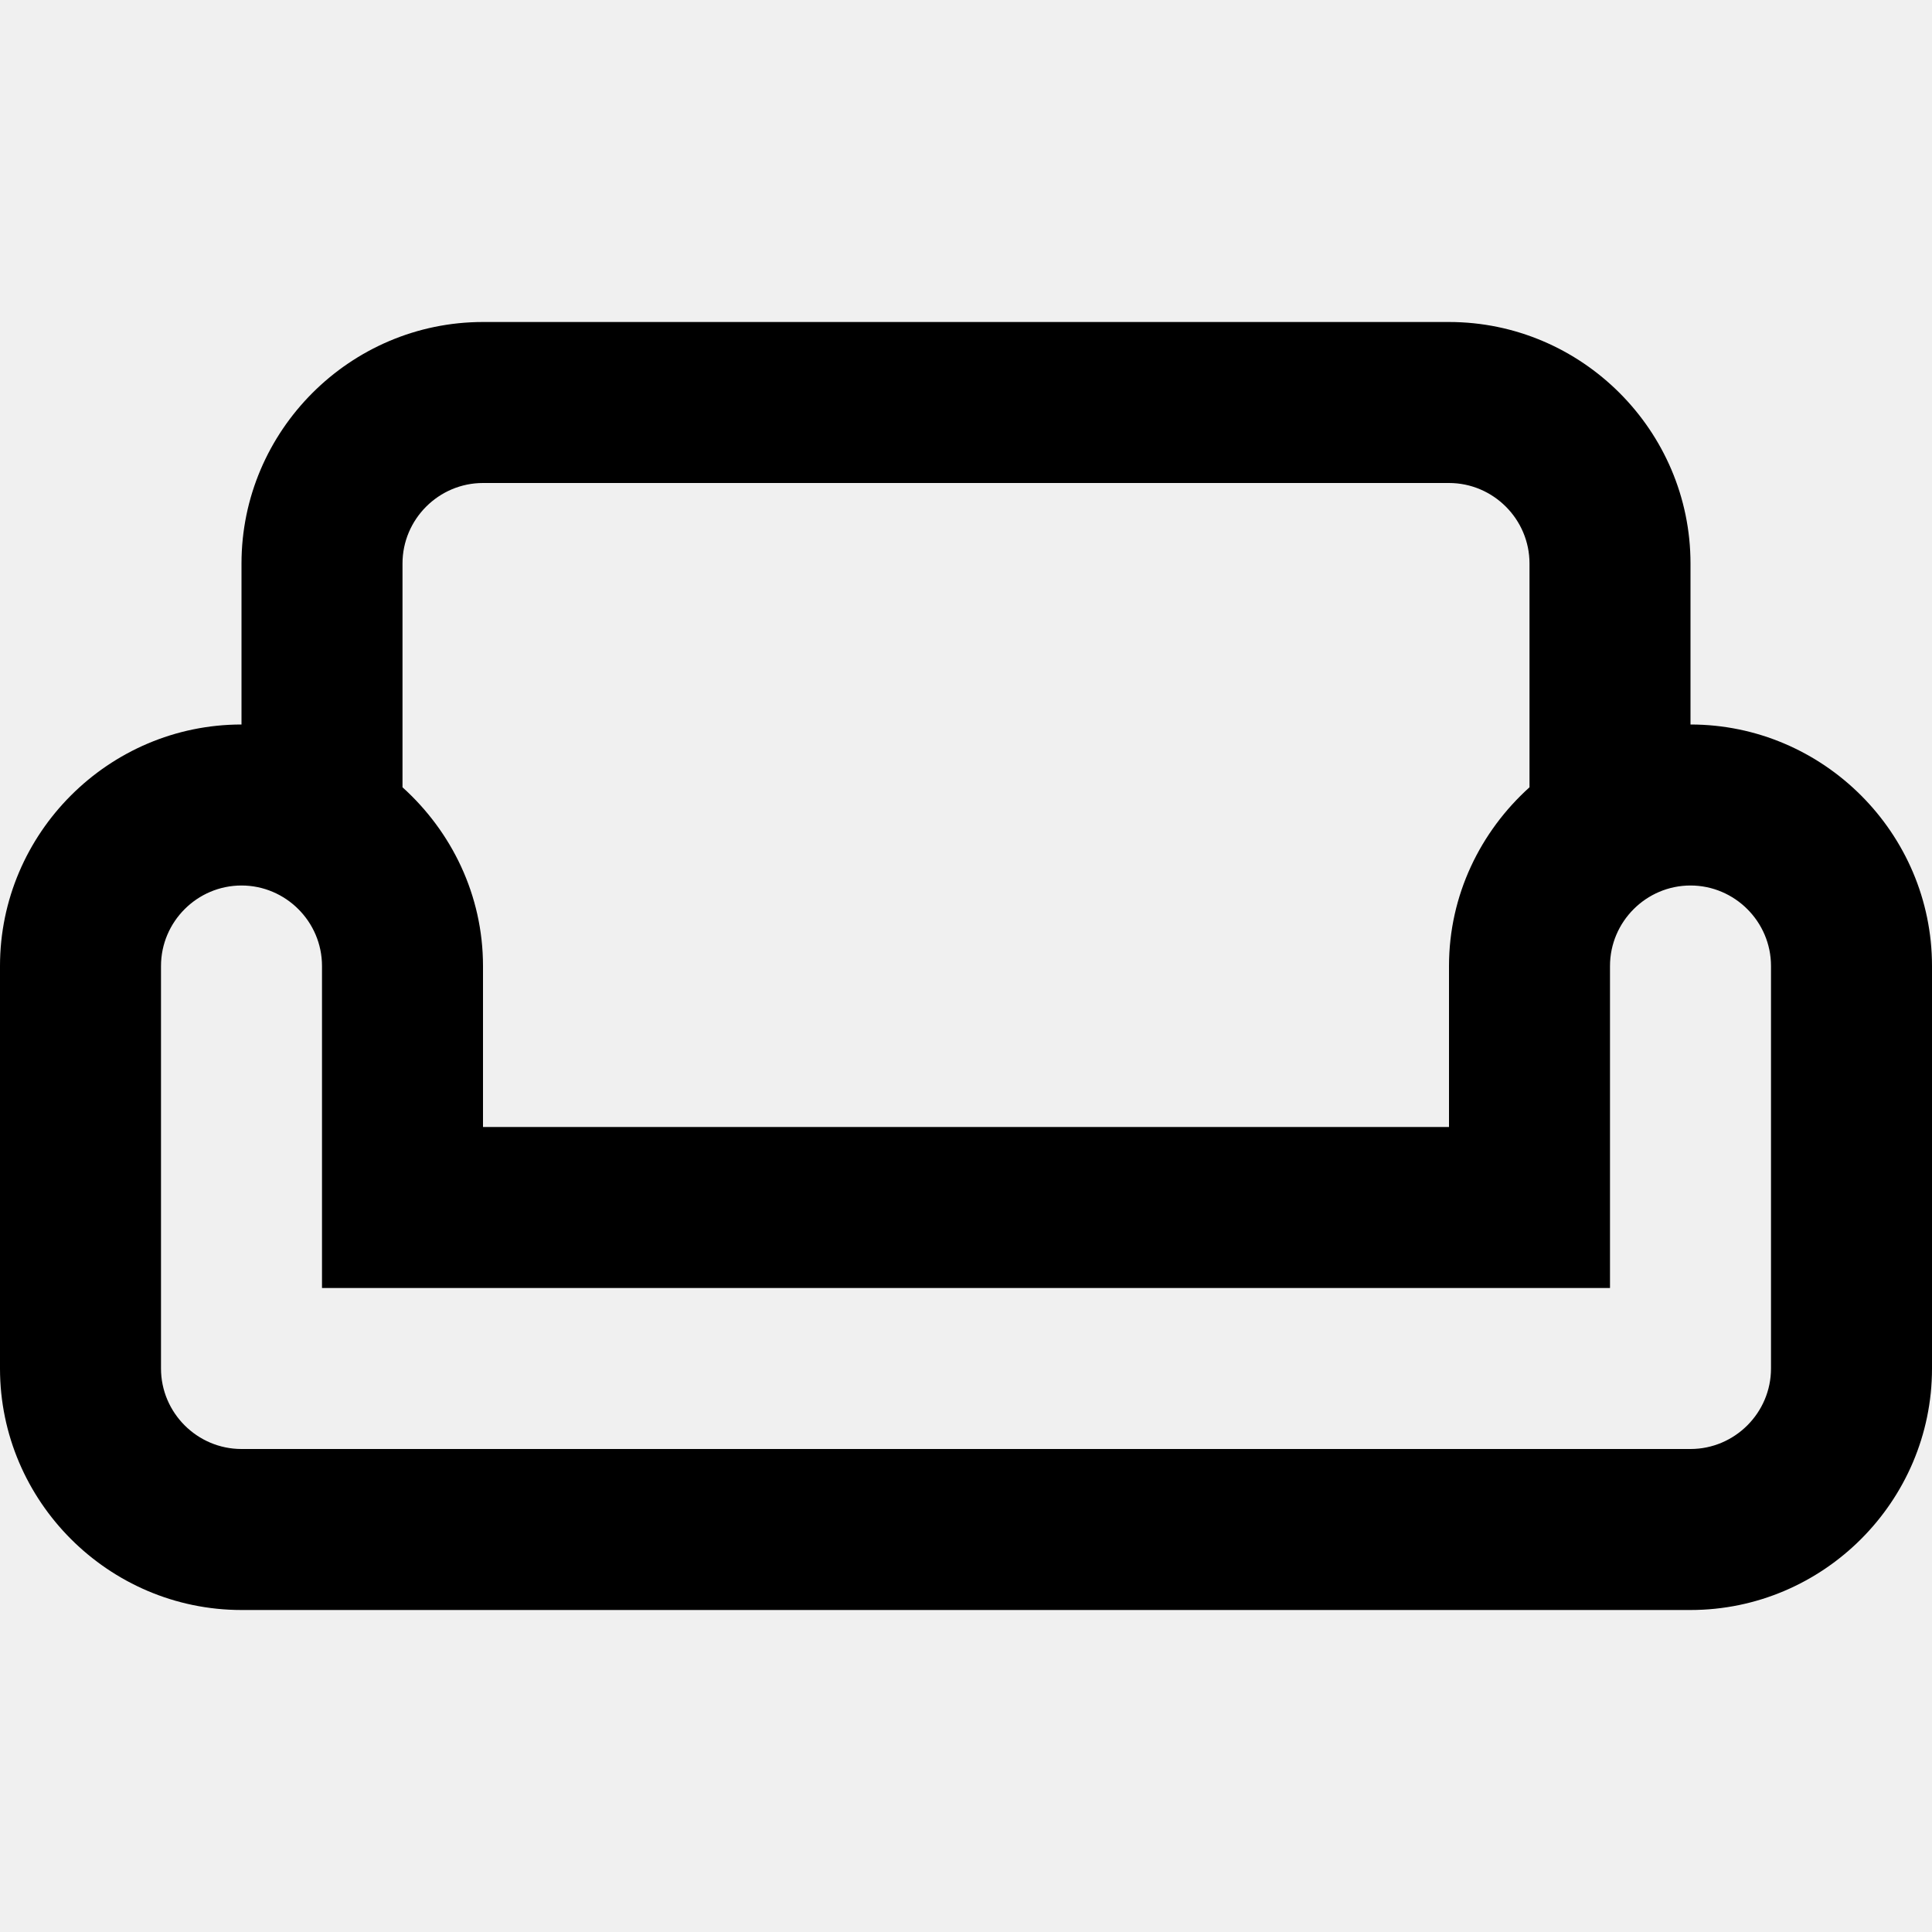
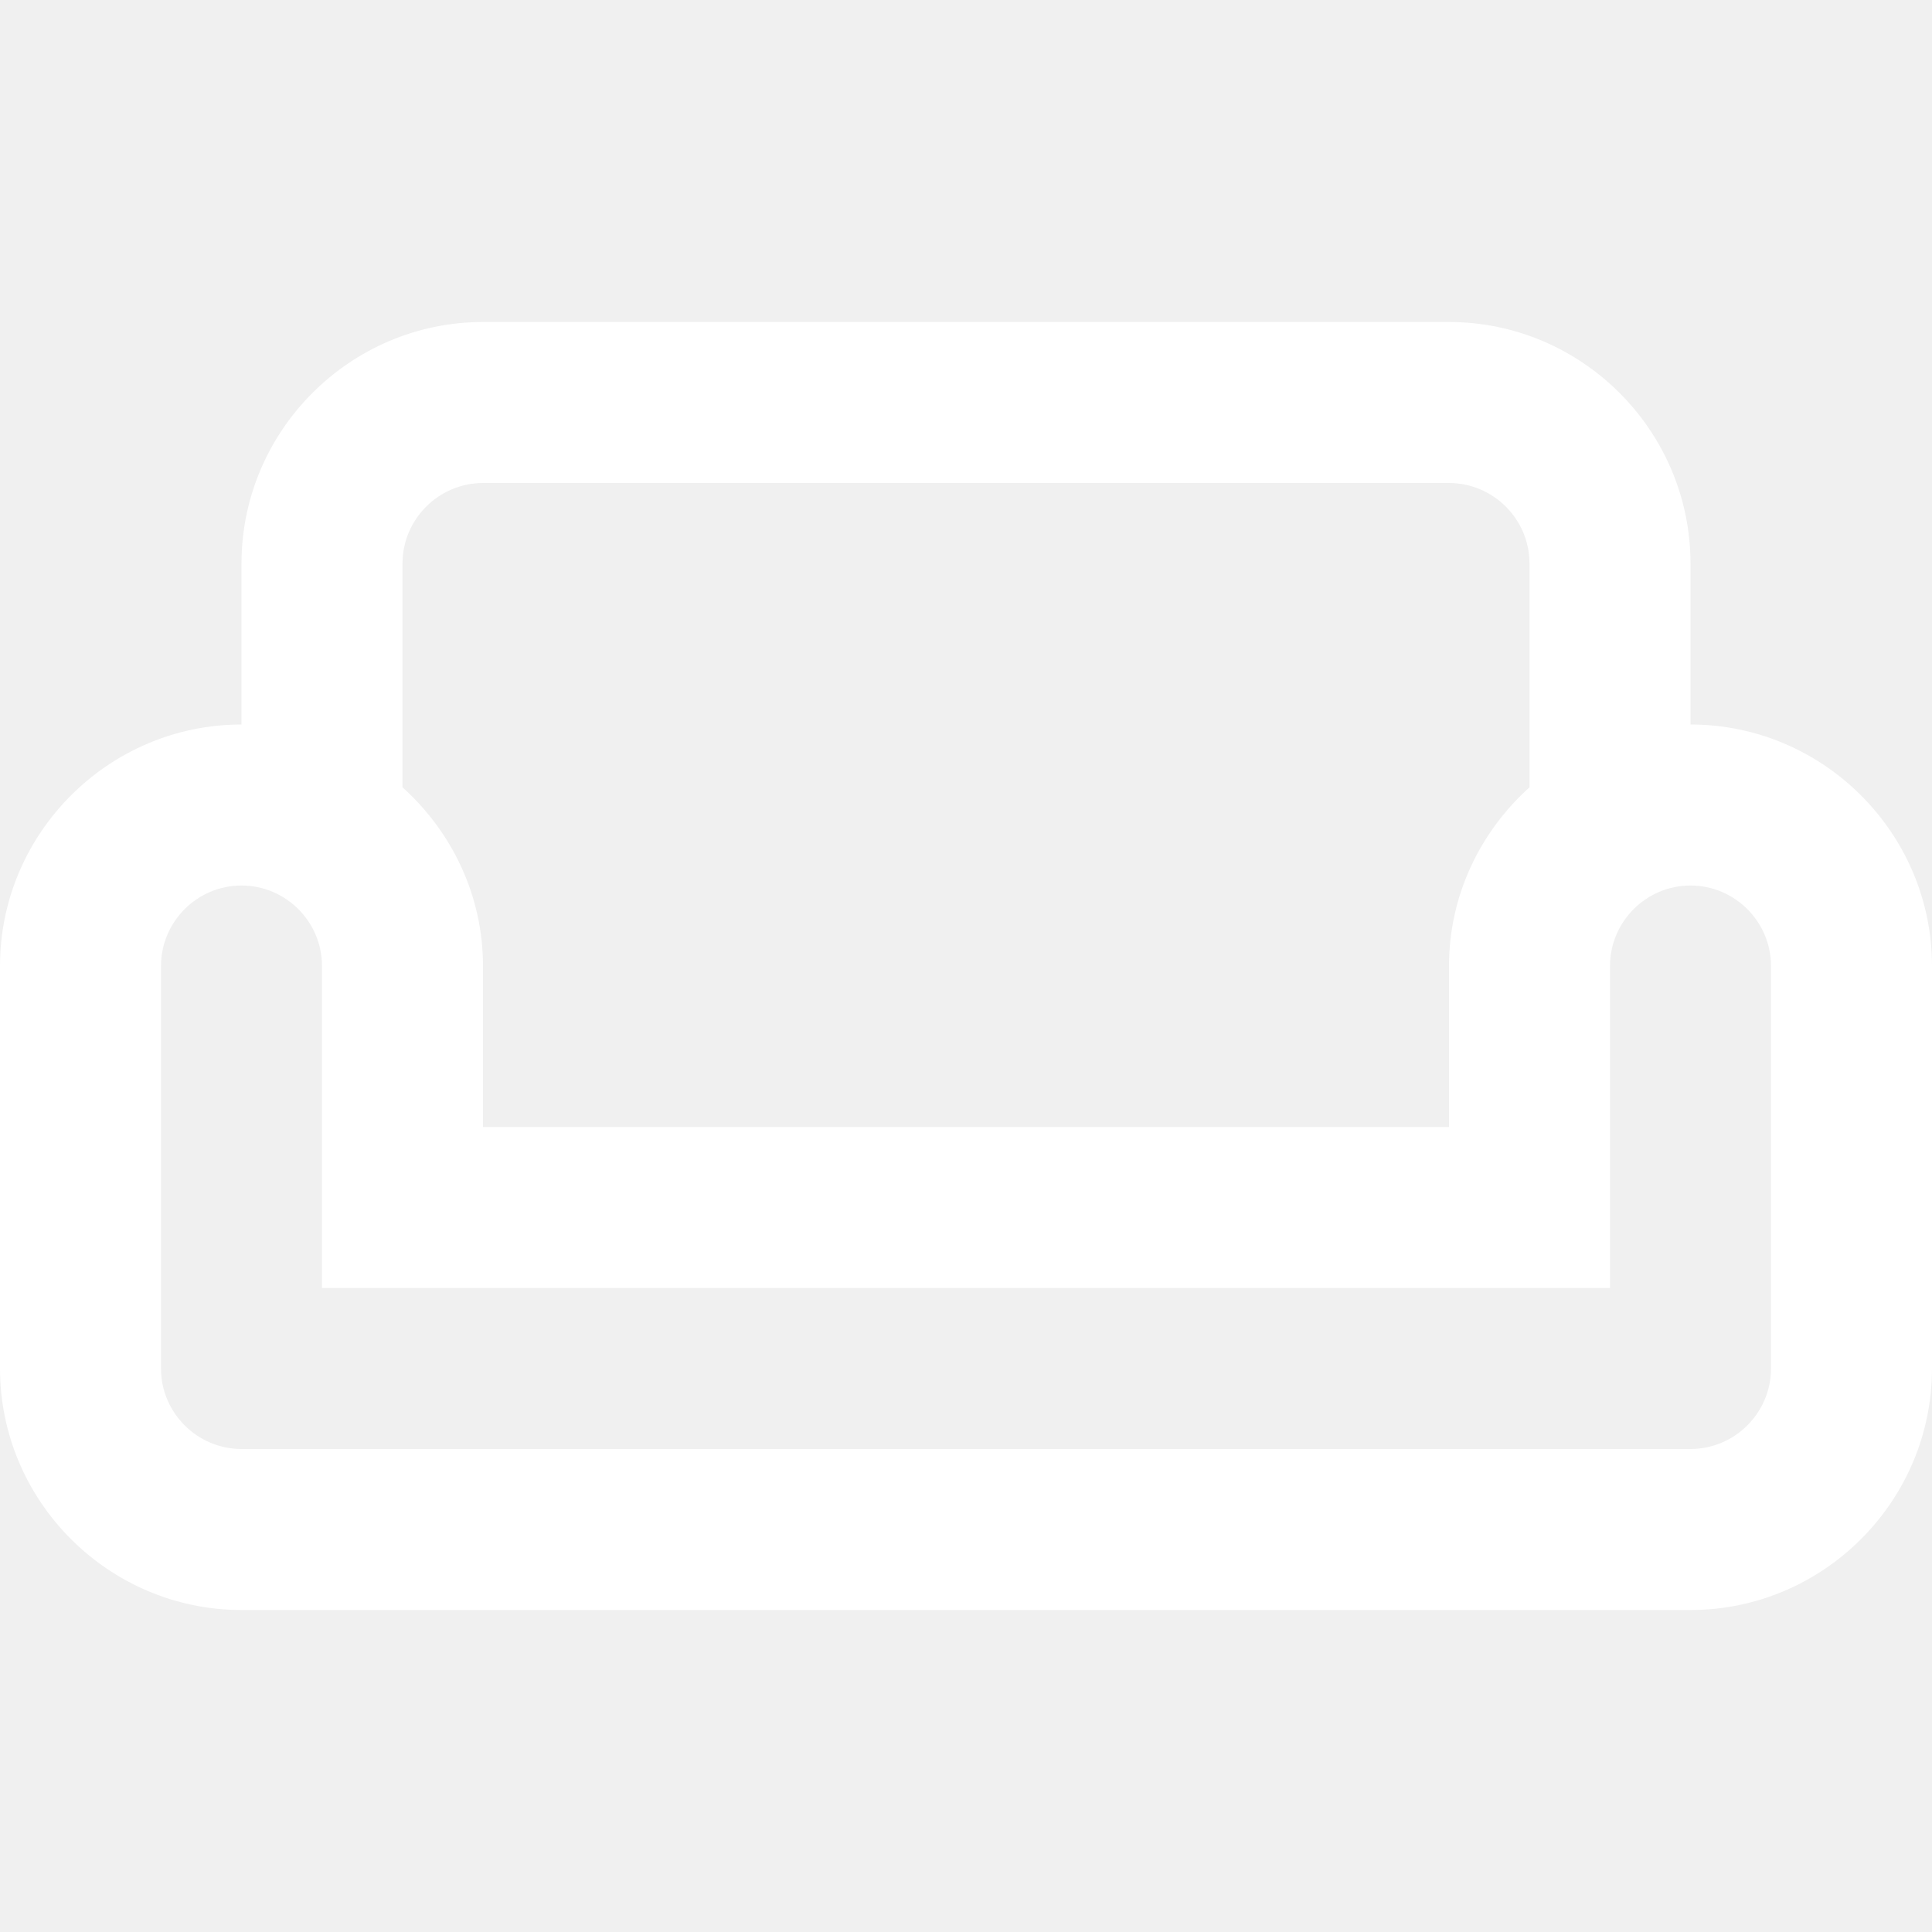
- <svg xmlns="http://www.w3.org/2000/svg" height="24px" viewBox="0 0 24 24" width="24px" fill="#000000">
+ <svg xmlns="http://www.w3.org/2000/svg" height="24px" viewBox="0 0 24 24" width="24px" fill="#ffffff">
  <path d="M0 0h24v24H0V0z" fill="none" />
  <path d="M21 9V7c0-1.65-1.35-3-3-3H6C4.35 4 3 5.35 3 7v2c-1.65 0-3 1.35-3 3v5c0 1.65 1.35 3 3 3h18c1.65 0 3-1.35 3-3v-5c0-1.65-1.35-3-3-3zM5 7c0-.55.45-1 1-1h12c.55 0 1 .45 1 1v2.78c-.61.55-1 1.34-1 2.22v2H6v-2c0-.88-.39-1.67-1-2.22V7zm17 10c0 .55-.45 1-1 1H3c-.55 0-1-.45-1-1v-5c0-.55.45-1 1-1s1 .45 1 1v4h16v-4c0-.55.45-1 1-1s1 .45 1 1v5z" />
</svg>
